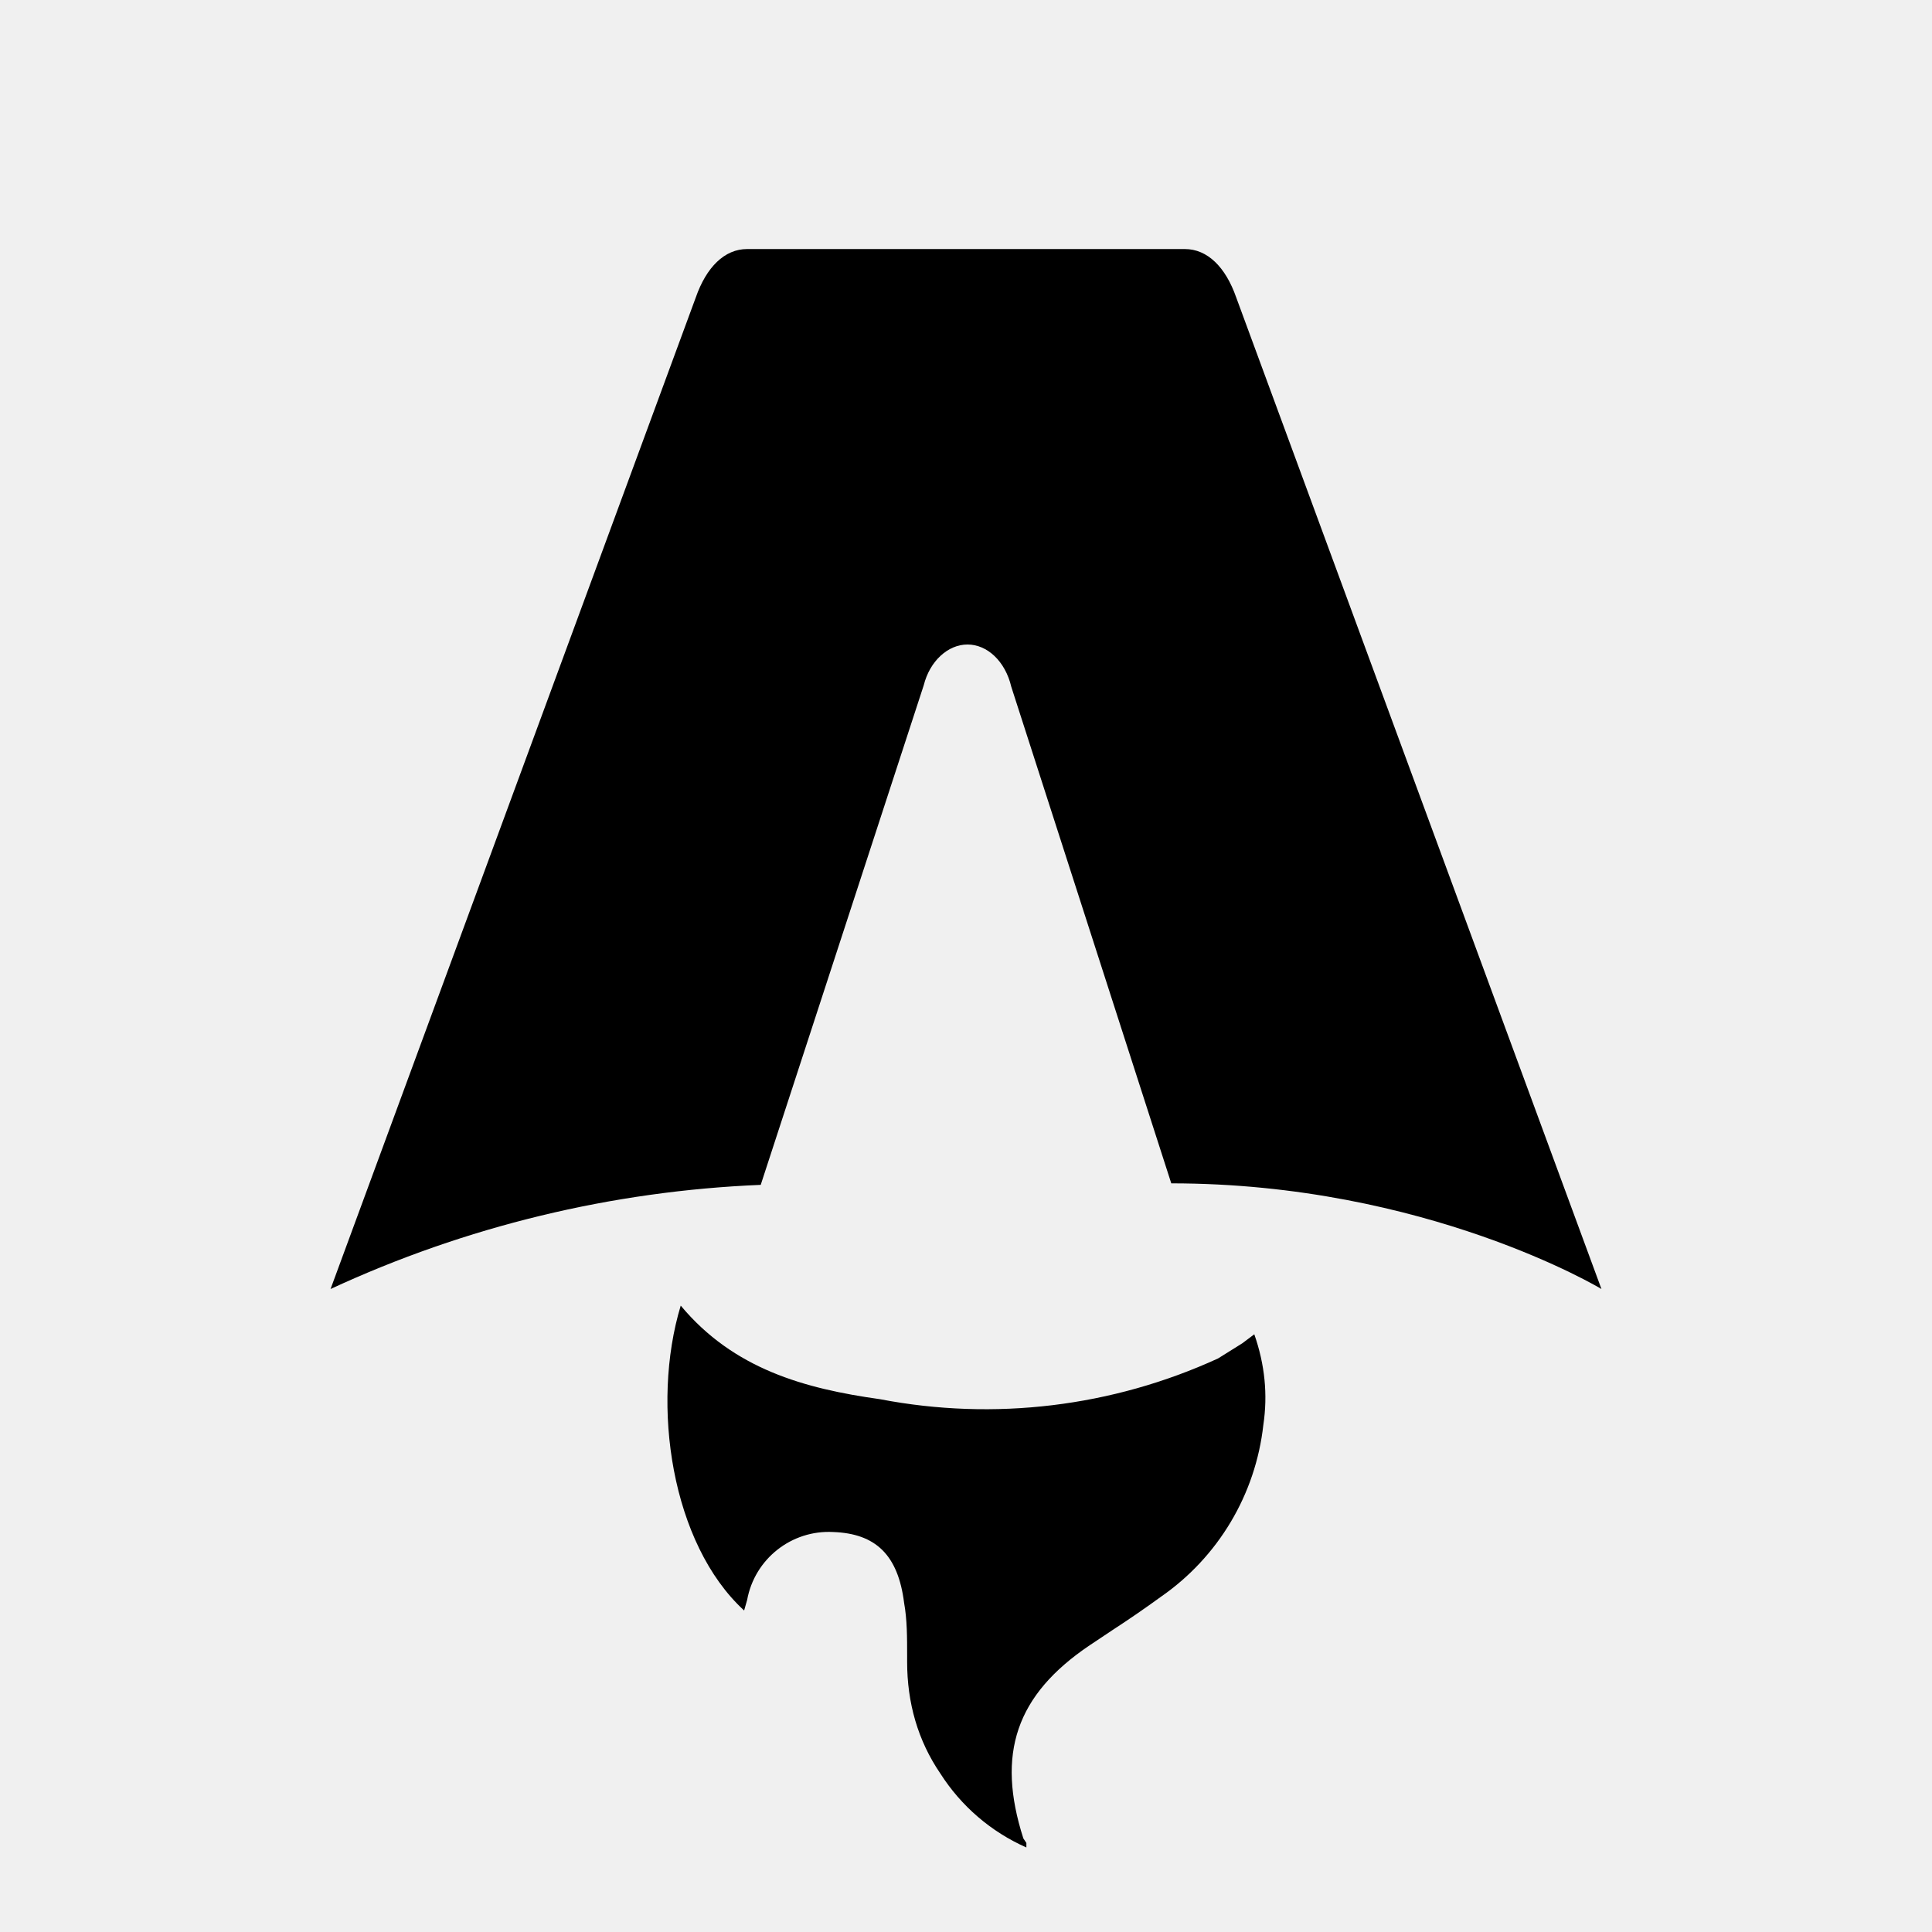
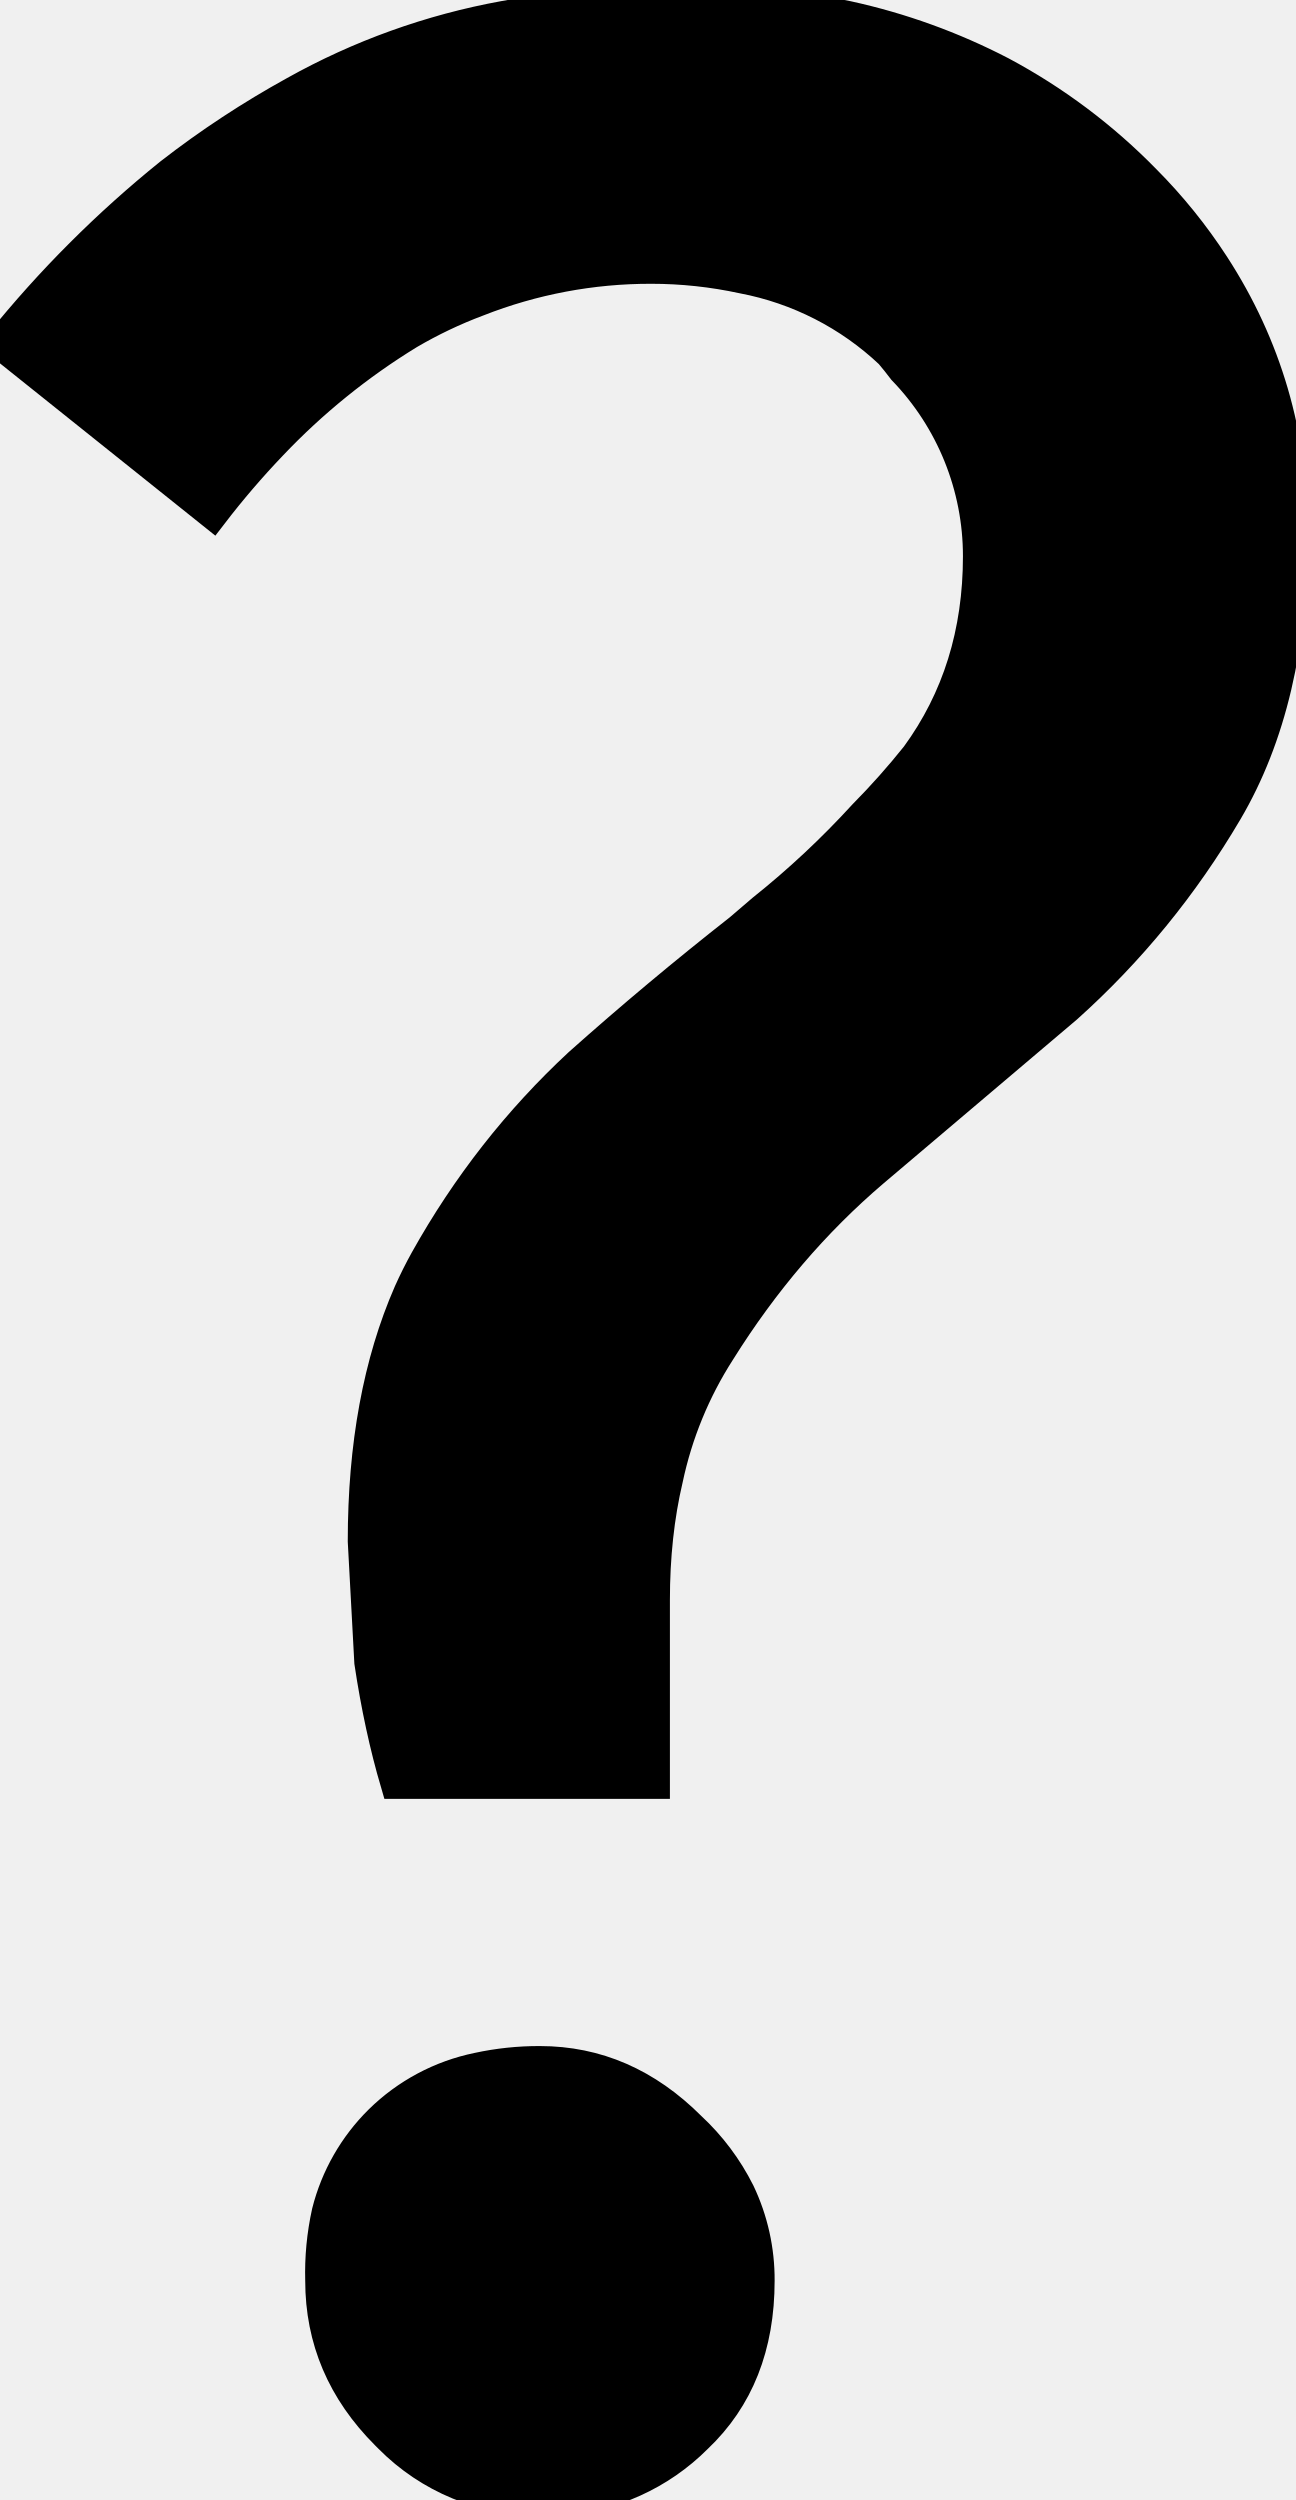
- <svg xmlns="http://www.w3.org/2000/svg" fill="none" viewBox="0 0 128 128">
-   <path d="M50.4 78.5a75.1 75.1 0 0 0-28.5 6.9l24.2-65.7c.7-2 1.9-3.2 3.4-3.2h29c1.5 0 2.7 1.2 3.4 3.2l24.2 65.7s-11.6-7-28.5-7L67 45.5c-.4-1.7-1.6-2.8-2.9-2.8-1.3 0-2.5 1.1-2.9 2.7L50.4 78.5Zm-1.1 28.2Zm-4.2-20.2c-2 6.6-.6 15.8 4.2 20.2a17.5 17.5 0 0 1 .2-.7 5.5 5.5 0 0 1 5.7-4.5c2.8.1 4.3 1.5 4.7 4.7.2 1.1.2 2.3.2 3.5v.4c0 2.7.7 5.2 2.2 7.4a13 13 0 0 0 5.7 4.9v-.3l-.2-.3c-1.8-5.6-.5-9.5 4.4-12.8l1.5-1a73 73 0 0 0 3.2-2.2 16 16 0 0 0 6.8-11.4c.3-2 .1-4-.6-6l-.8.6-1.6 1a37 37 0 0 1-22.4 2.7c-5-.7-9.7-2-13.2-6.2Z" />
-   <style>
-         path { fill: #000; }
-         @media (prefers-color-scheme: dark) {
-             path { fill: #FFF; }
-         }
-     </style>
+ <svg xmlns="http://www.w3.org/2000/svg" width="39.6" height="76.4">
+   <path d="M19.9 54.5h-7.8q-.5-1.7-.8-3.7l-.2-3.7q0-4.4 1.4-7.6a13 13 0 0 1 .5-1q1.9-3.4 4.7-6a102.2 102.2 0 0 1 4.9-4.1 93.2 93.2 0 0 1 .7-.6 27 27 0 0 0 3.1-2.9 22.8 22.8 0 0 0 1.6-1.8q1.9-2.6 1.9-6.1a8.2 8.2 0 0 0-2.3-5.7 11 11 0 0 0-.4-.5 9 9 0 0 0-4.5-2.3 13.2 13.2 0 0 0-2.8-.3 14.4 14.4 0 0 0-5.3 1 13.6 13.6 0 0 0-2.1 1 20.6 20.6 0 0 0-4.2 3.4 25.7 25.7 0 0 0-1.8 2.1L0 10.5a34.4 34.4 0 0 1 5.2-5.2A29.1 29.1 0 0 1 9 2.8 20.7 20.7 0 0 1 15.4.5a28.7 28.7 0 0 1 5.3-.5 24.2 24.2 0 0 1 5.2.5 19 19 0 0 1 4.7 1.7A18 18 0 0 1 35 5.5a16.2 16.2 0 0 1 2.1 2.6q2.4 3.7 2.4 8.2 0 5.1-2 8.5-2 3.4-4.9 6l-5.9 5Q24 38.1 22 41.3a11.7 11.7 0 0 0-1.6 3.9q-.4 1.7-.4 3.7v5.6Zm-8 20a6.4 6.4 0 0 0 4.6 1.9 8.6 8.6 0 0 0 .6 0 6.5 6.5 0 0 0 4.2-1.9q1.9-1.8 1.9-4.8a6.2 6.2 0 0 0-.6-2.7 7 7 0 0 0-1.5-2q-2-2-4.6-2a8.8 8.8 0 0 0-1.9.2 6 6 0 0 0-3 1.6 6 6 0 0 0-1.6 2.8 8.6 8.6 0 0 0-.2 2.1q0 2.7 2 4.7a8.3 8.3 0 0 0 0 0Z" vector-effect="non-scaling-stroke" stroke-linecap="round" fill-rule="evenodd" font-size="12" stroke="#000" stroke-width=".9" style="stroke:#000;stroke-width:.25mm;fill:#000" />
</svg>
